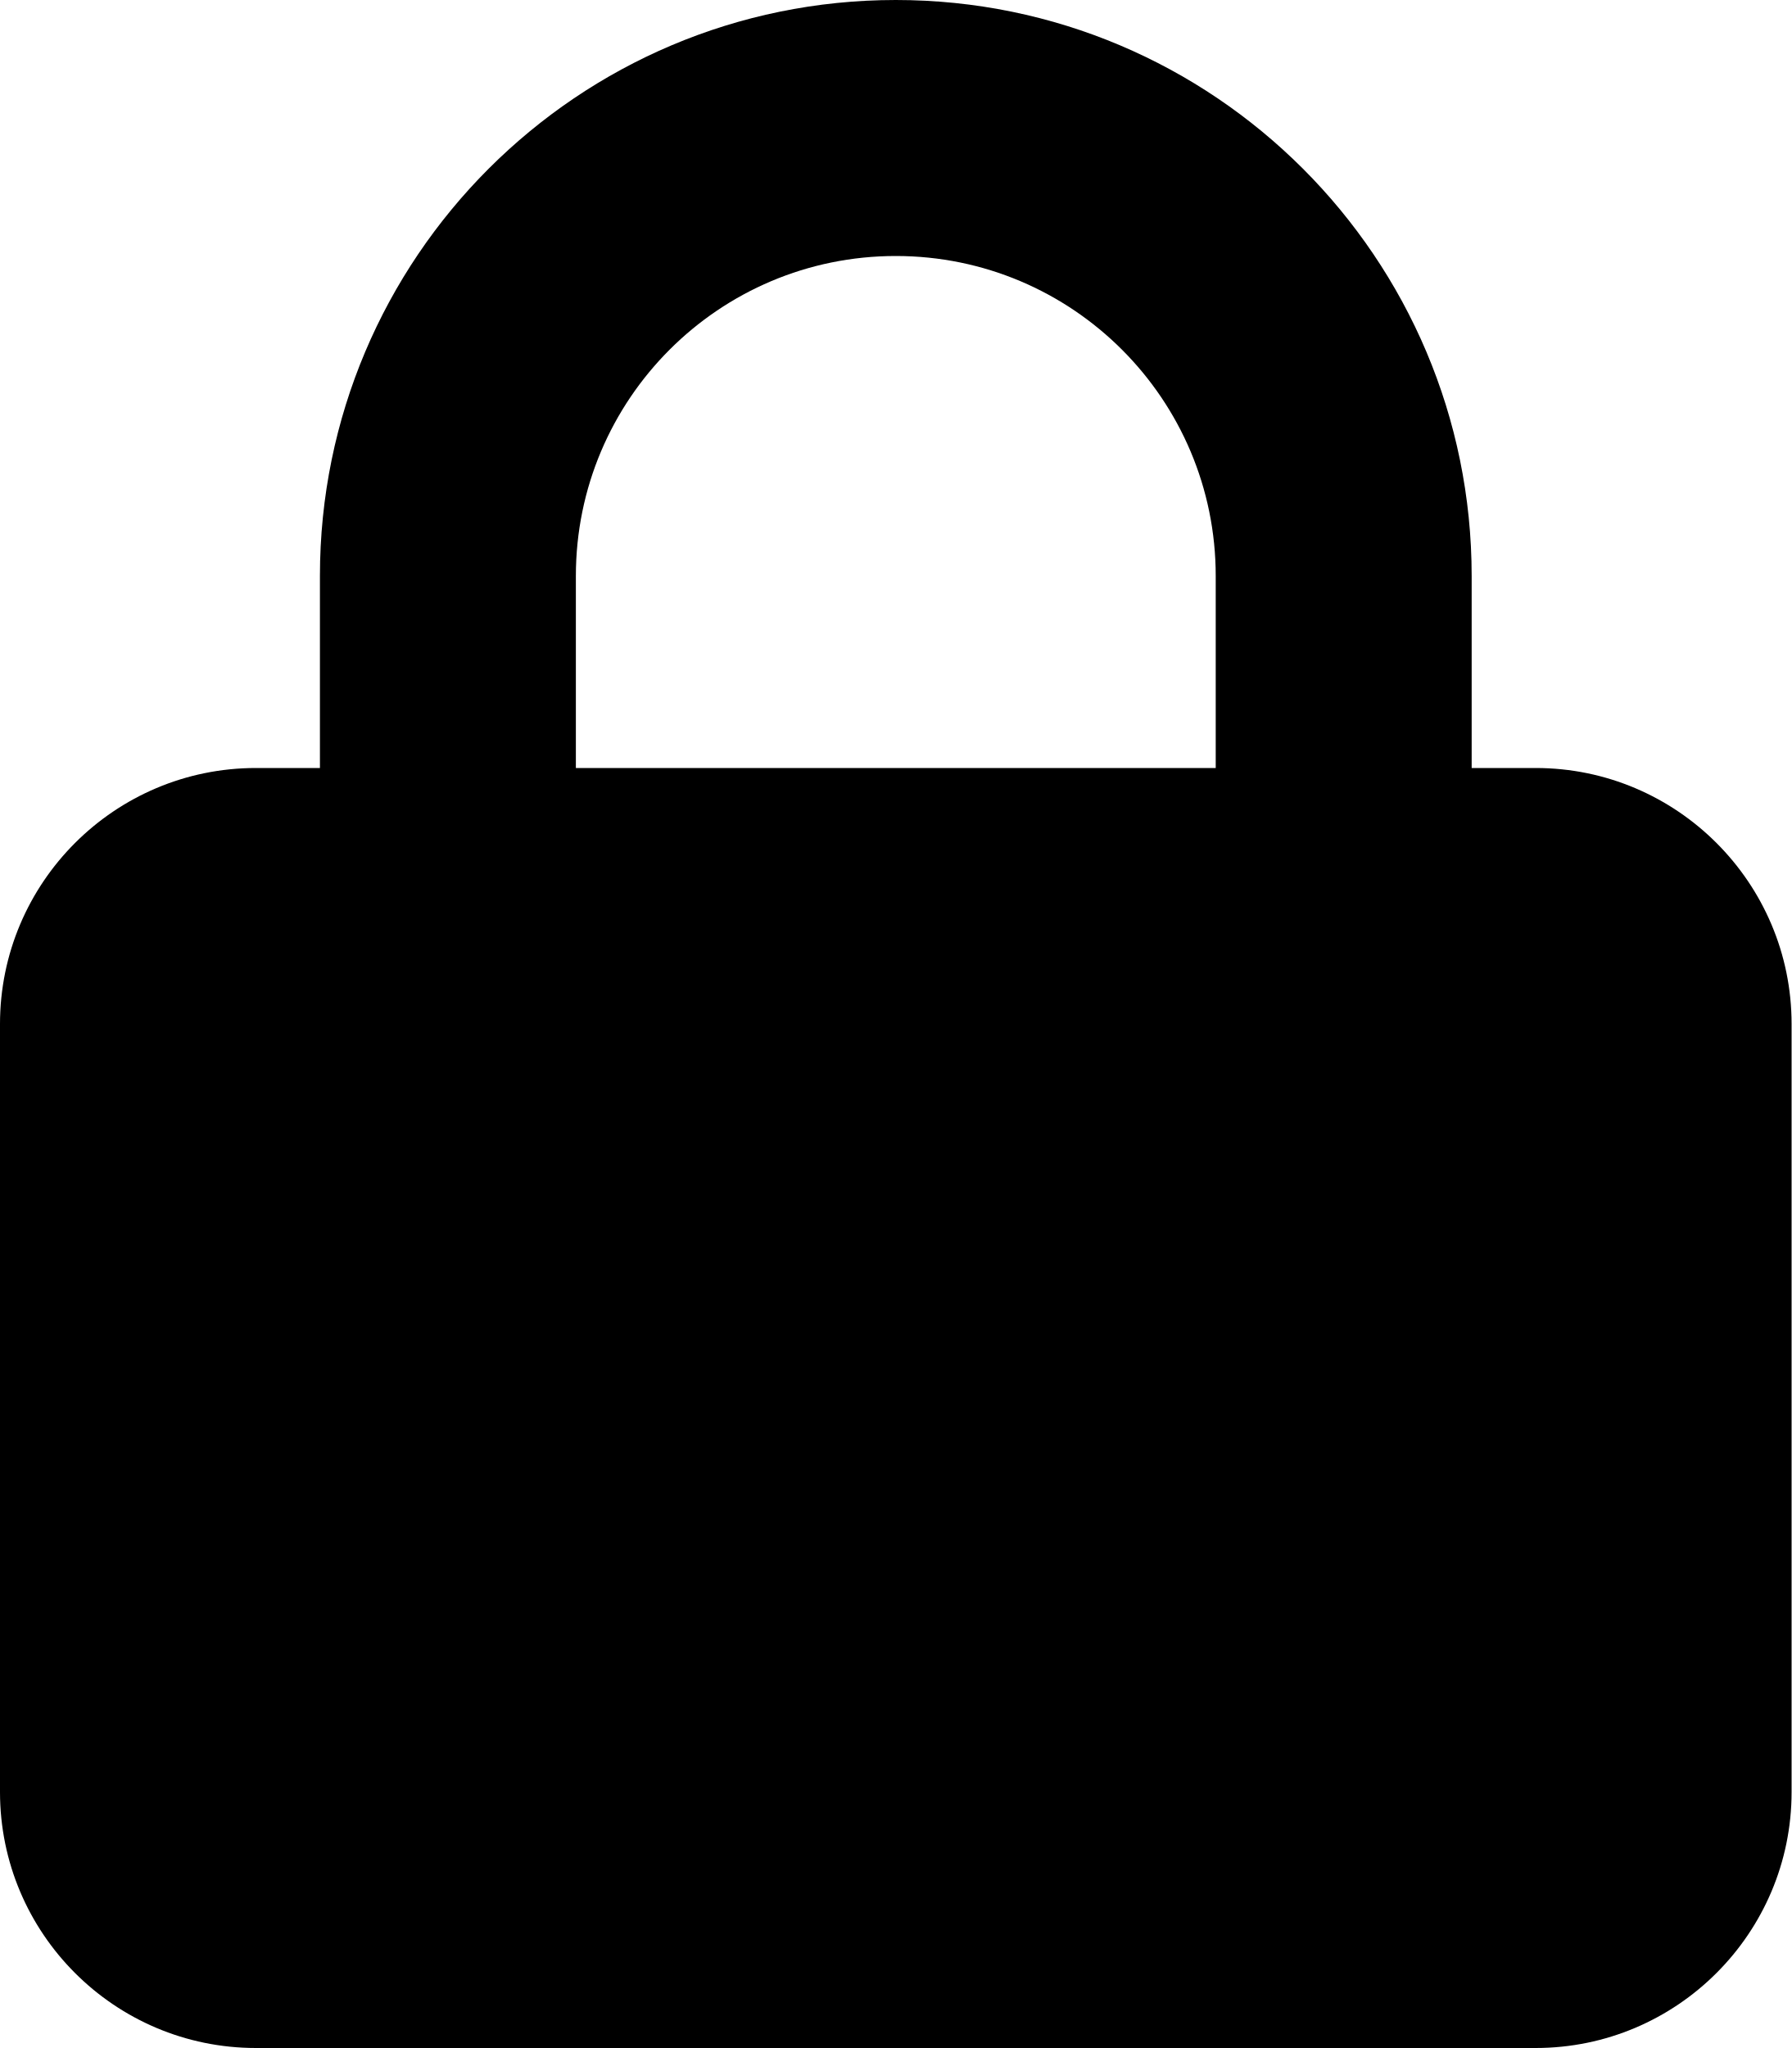
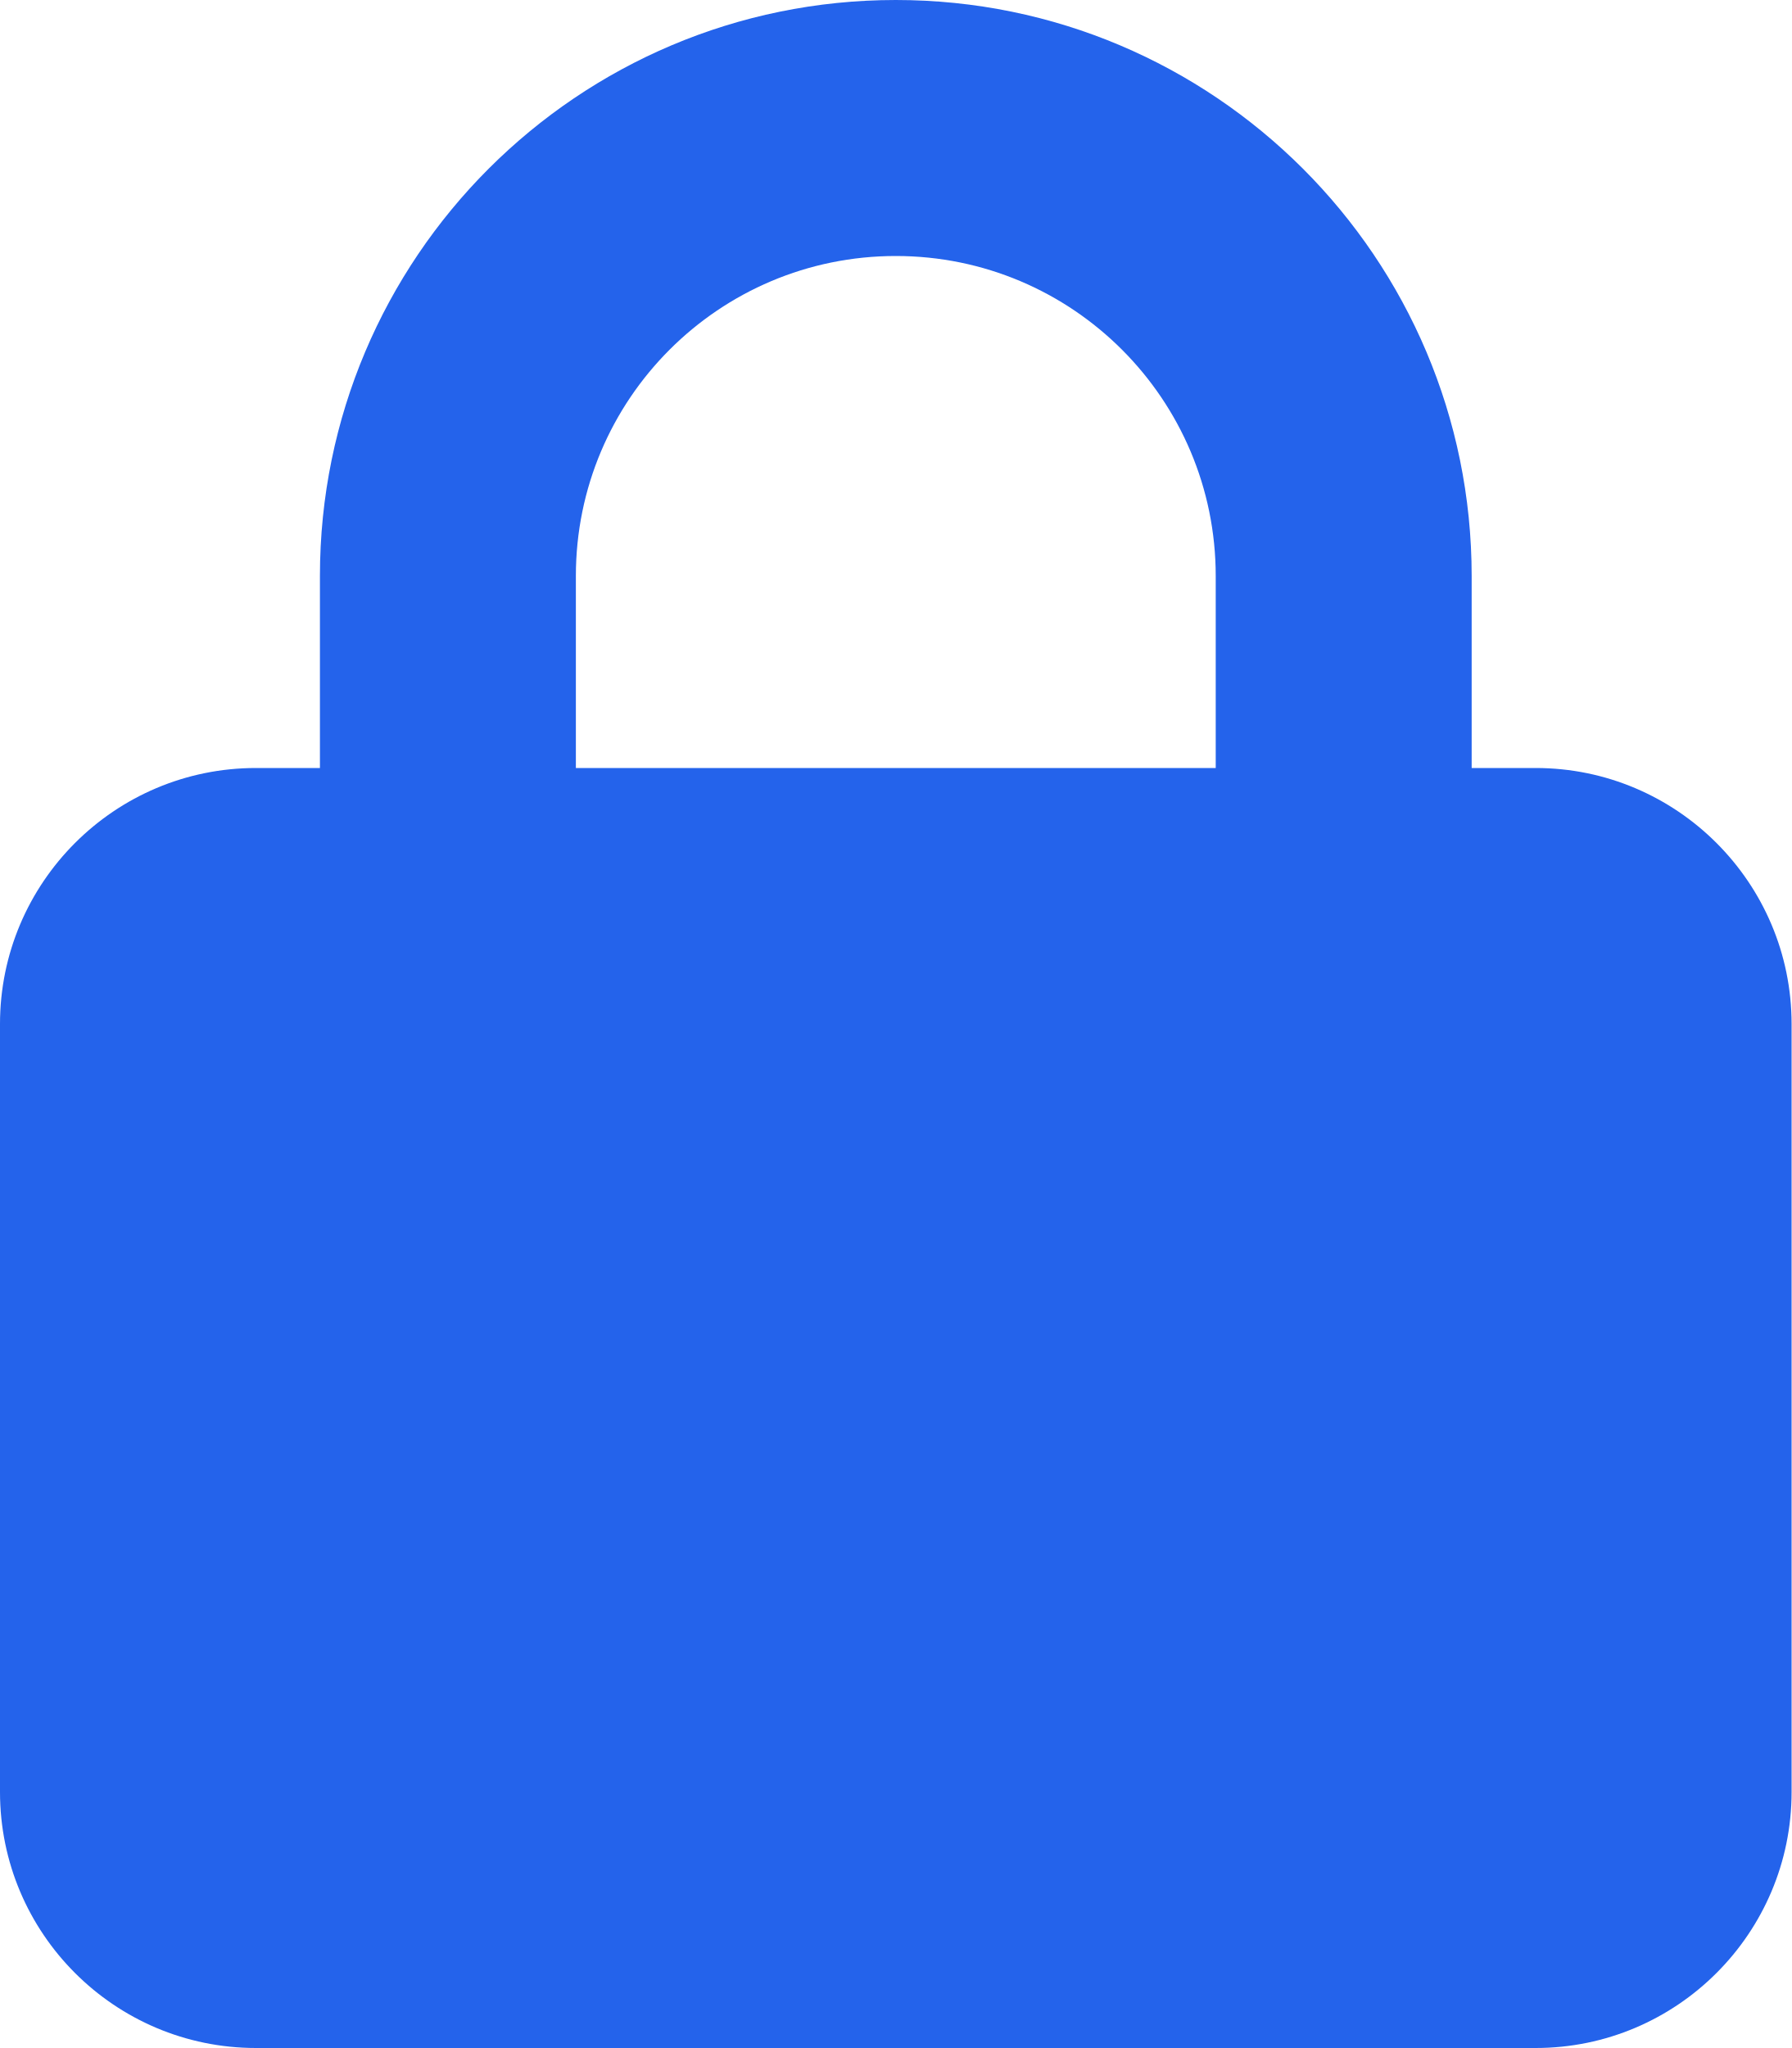
- <svg xmlns="http://www.w3.org/2000/svg" viewBox="0 0 448 512">
+ <svg xmlns="http://www.w3.org/2000/svg" viewBox="0 0 448 512" fill="#2463eb">
  <path d="M80 192V144C80 64.47 144.5 0 224 0C303.5 0 368 64.47 368 144V192H384C419.3 192 448 220.7 448 256V448C448 483.3 419.3 512 384 512H64C28.65 512 0 483.3 0 448V256C0 220.7 28.65 192 64 192H80zM144 192H304V144C304 99.82 268.2 64 224 64C179.8 64 144 99.82 144 144V192z" />
</svg>
